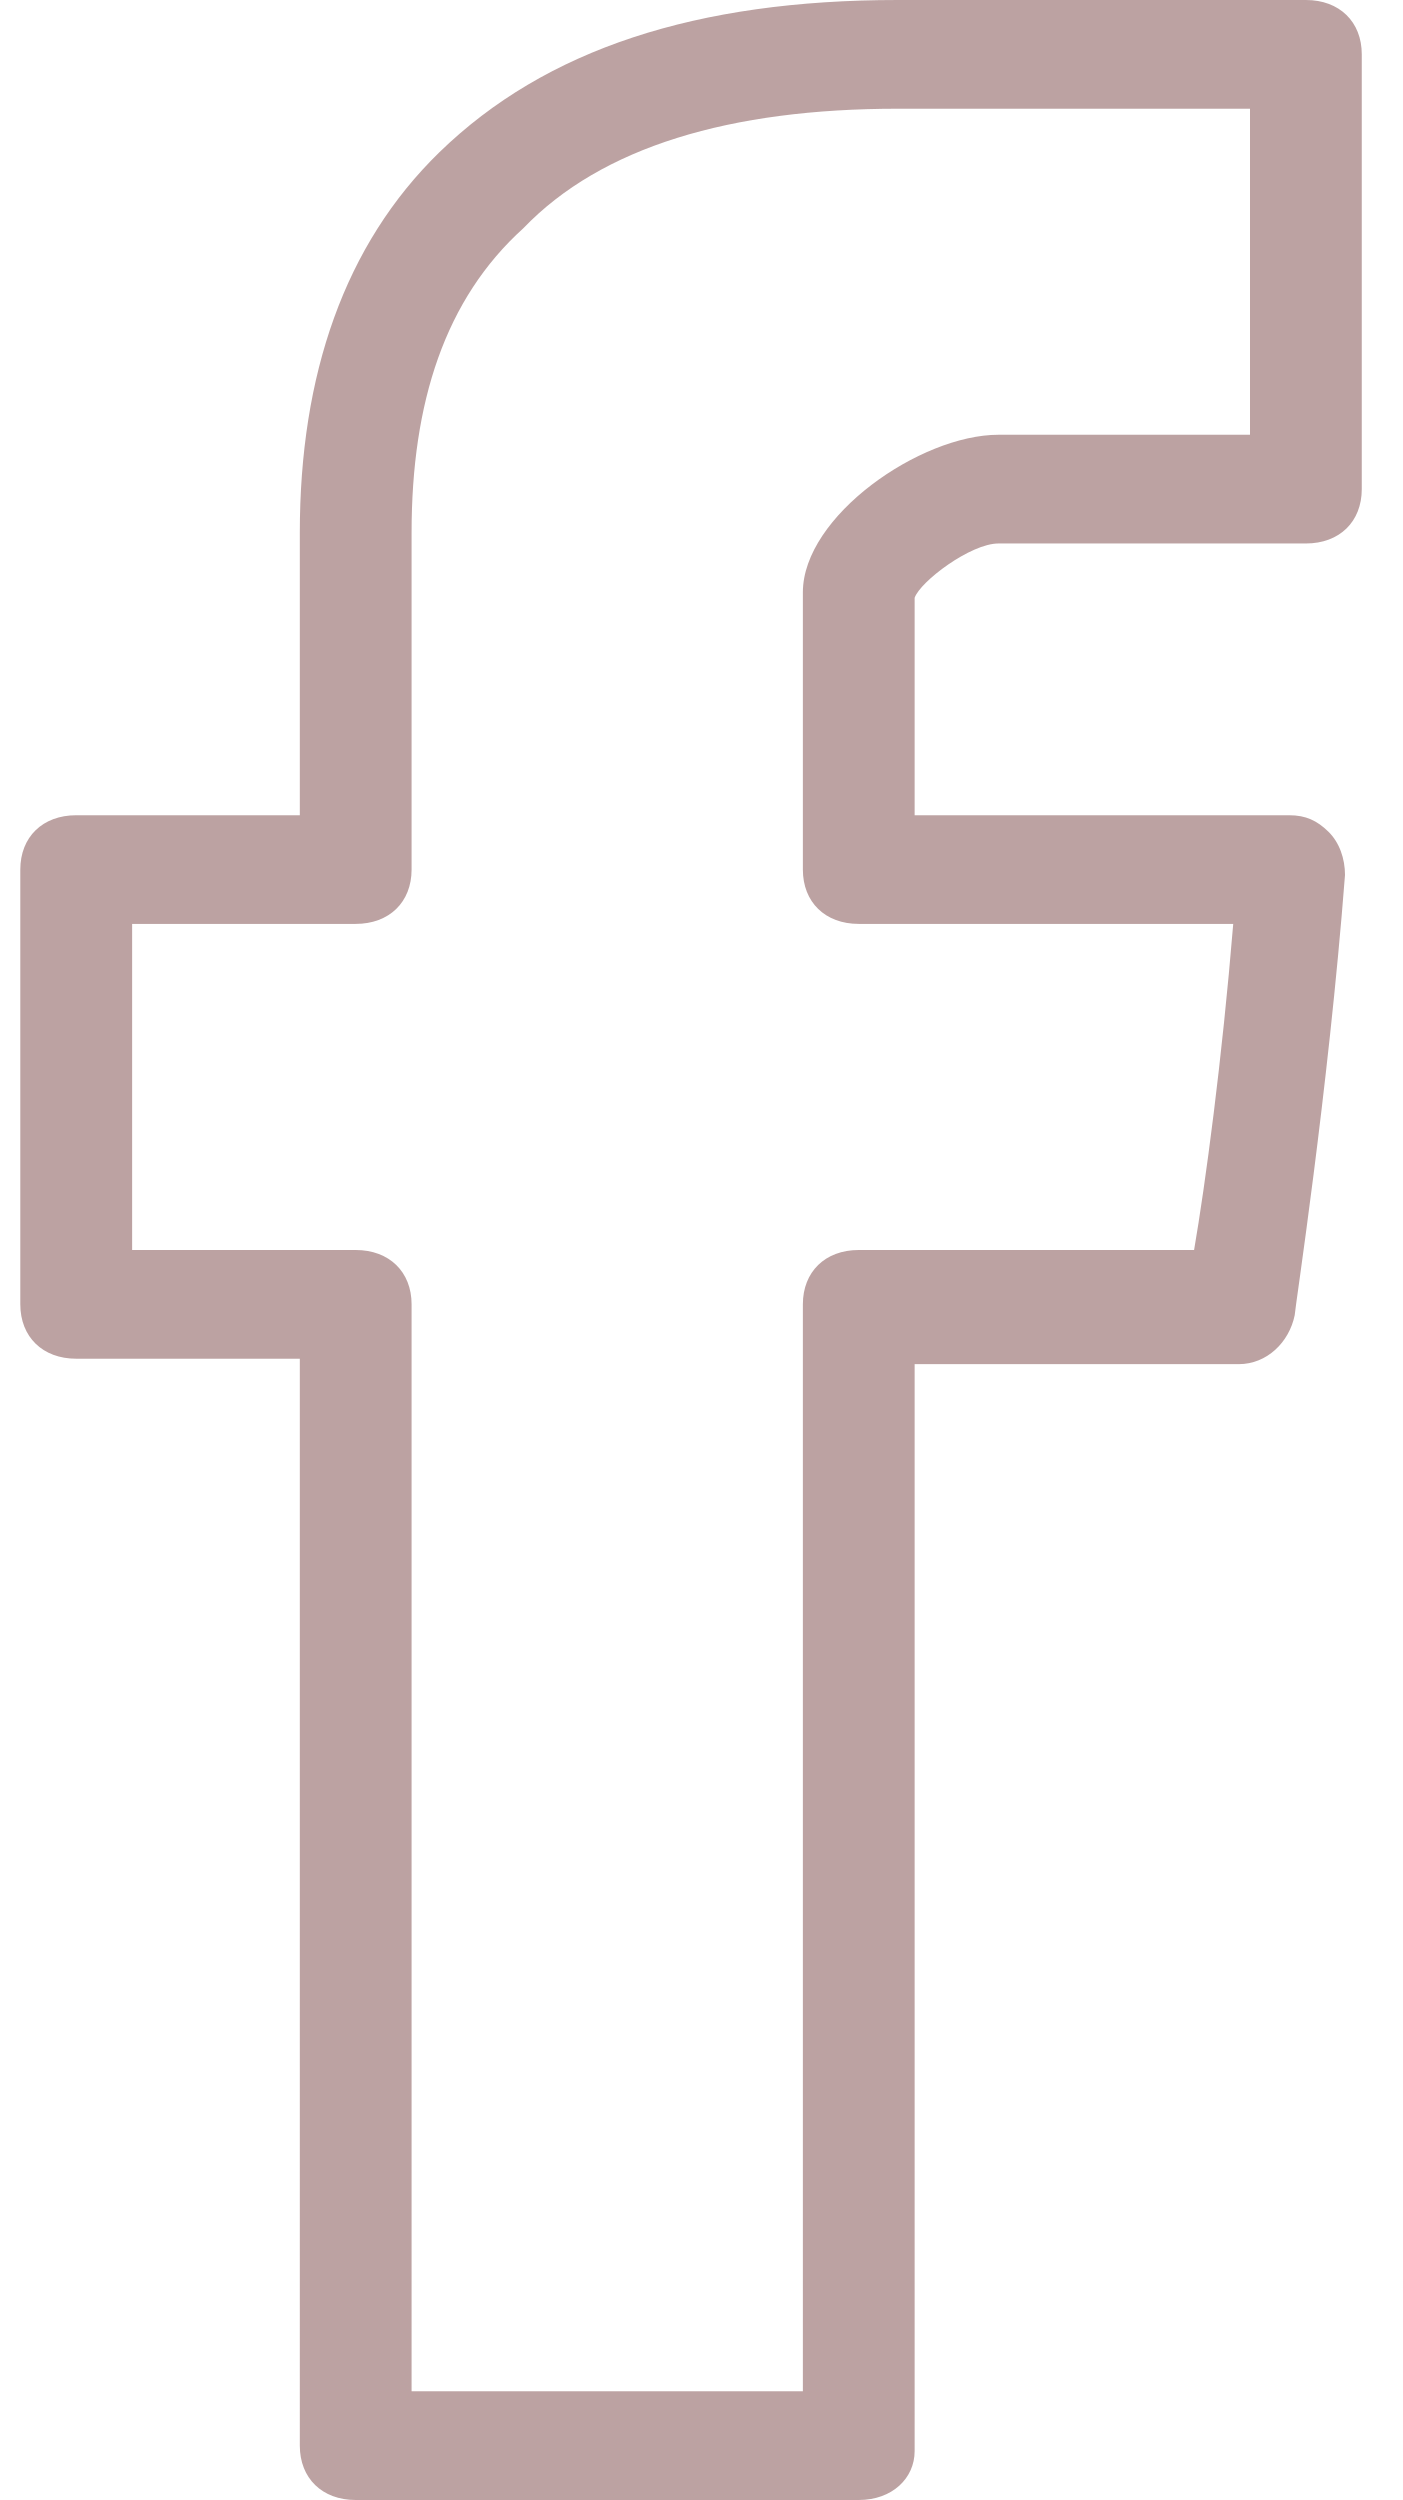
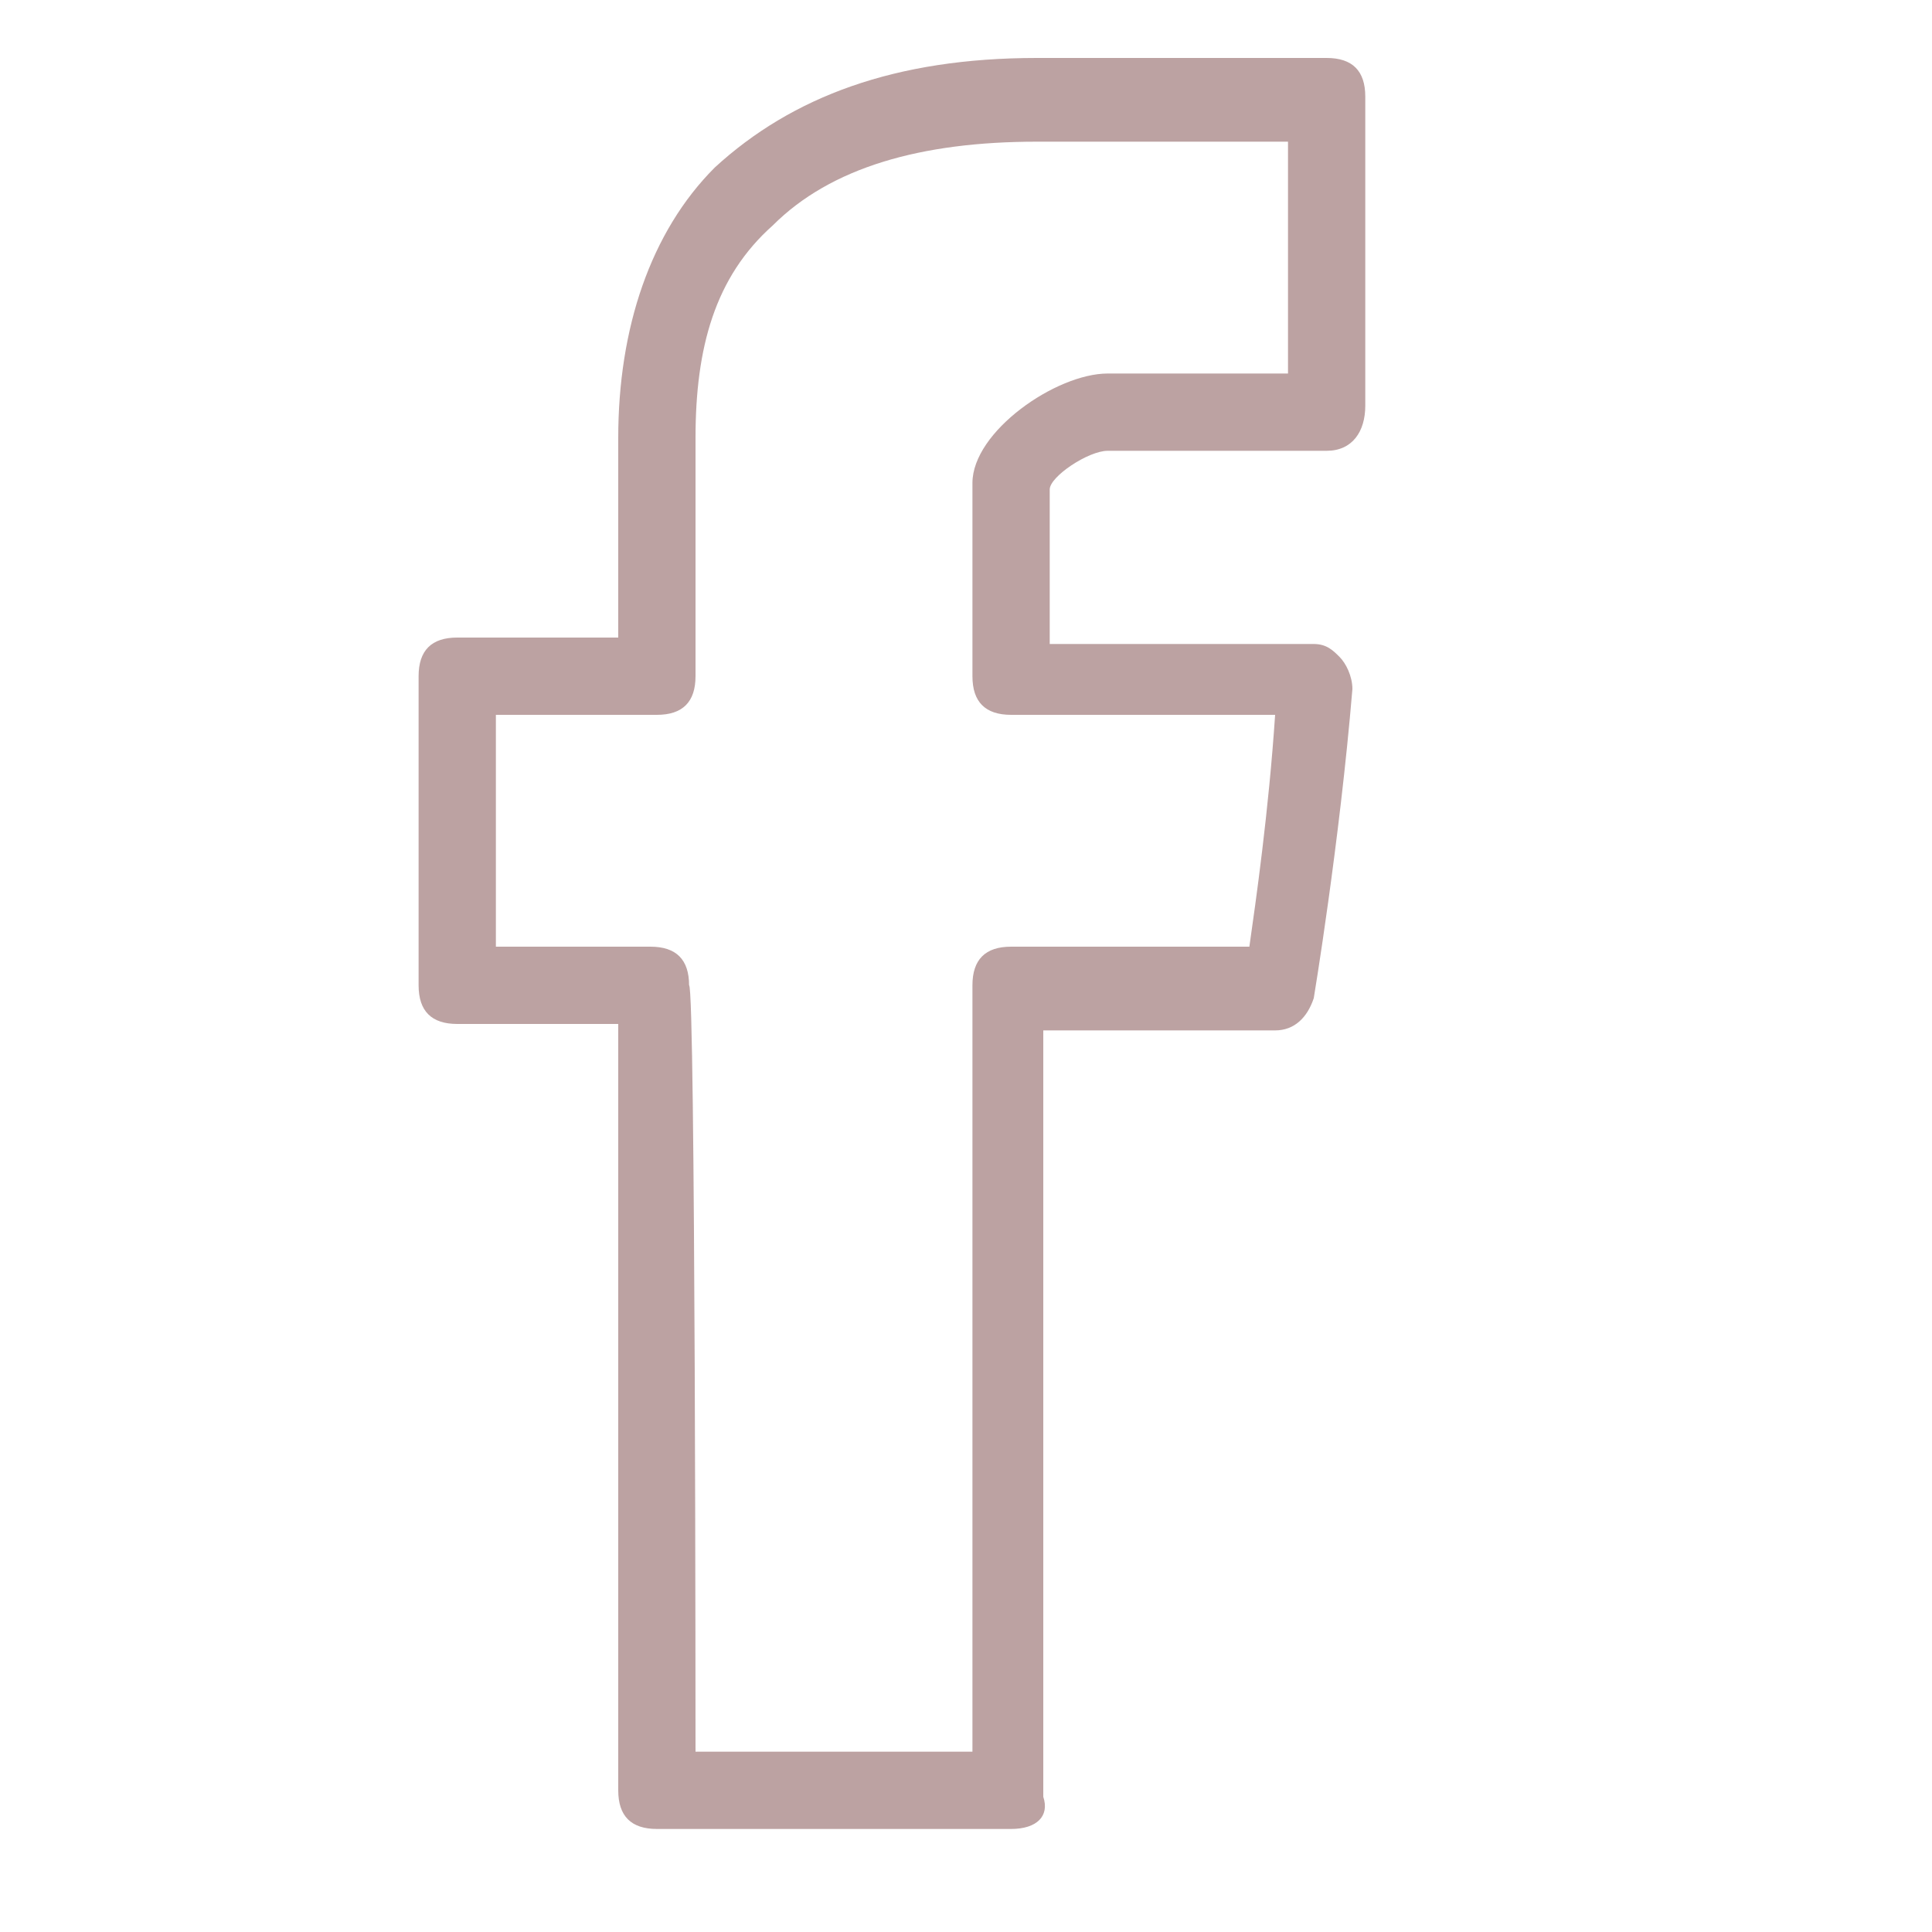
- <svg xmlns="http://www.w3.org/2000/svg" width="23" height="41" viewBox="0 0 23 41">
-   <path d="M14.083 41h-8.25c-.55 0-.916-.357-.916-.891V22.283H1.25c-.55 0-.917-.357-.917-.892v-7.13c0-.535.367-.891.917-.891h3.667V8.735c0-2.585.733-4.724 2.291-6.24C8.95.803 11.425 0 14.725 0h6.692c.55 0 .916.357.916.891v7.13c0 .536-.366.892-.916.892h-5.042c-.458 0-1.283.624-1.375.891v3.566h6.142c.275 0 .458.089.641.267.184.178.275.446.275.713-.275 3.565-.825 7.13-.825 7.22-.091.445-.458.802-.916.802H15v17.826c0 .445-.367.802-.917.802zM6.75 39.217h6.417V21.391c0-.534.366-.891.916-.891h5.5c.184-1.07.459-3.12.642-5.348h-6.142c-.55 0-.916-.356-.916-.891V9.715c0-1.248 1.925-2.585 3.208-2.585H20.5V1.783h-5.775c-2.75 0-4.858.624-6.142 1.96C7.3 4.903 6.75 6.596 6.75 8.735v5.526c0 .535-.367.891-.917.891H2.167V20.5h3.666c.55 0 .917.357.917.891v17.826z" fill="#BCA2A2" fill-rule="evenodd" />
+ <svg xmlns="http://www.w3.org/2000/svg" id="Layer_1" width="30" height="30" viewBox="0 0 30 30">
+   <style>.st0{fill:#bca2a2}</style>
+   <path class="st0" d="M15.7 28.4h-5.5c-.4 0-.6-.2-.6-.6V15.9H7.1c-.4 0-.6-.2-.6-.6v-4.8c0-.4.2-.6.6-.6h2.5V6.8c0-1.7.5-3.2 1.5-4.2 1.2-1.1 2.8-1.7 5-1.7h4.5c.4 0 .6.2.6.6v4.8c0 .4-.2.7-.6.7h-3.4c-.3 0-.9.4-.9.6V10h4.1c.2 0 .3.1.4.2.1.1.2.3.2.5-.2 2.4-.6 4.8-.6 4.8-.1.3-.3.5-.6.5h-3.6v11.9c.1.3-.1.5-.5.5zm-4.9-1.2h4.3V15.3c0-.4.2-.6.6-.6h3.7c.1-.7.3-2.1.4-3.6h-4.1c-.4 0-.6-.2-.6-.6v-3c0-.8 1.3-1.7 2.1-1.7H20V2.2h-3.9c-1.8 0-3.2.4-4.1 1.3-.9.8-1.2 1.9-1.2 3.3v3.7c0 .4-.2.6-.6.6H7.7v3.6h2.4c.4 0 .6.2.6.6.1 0 .1 11.9.1 11.9z" />
</svg>
